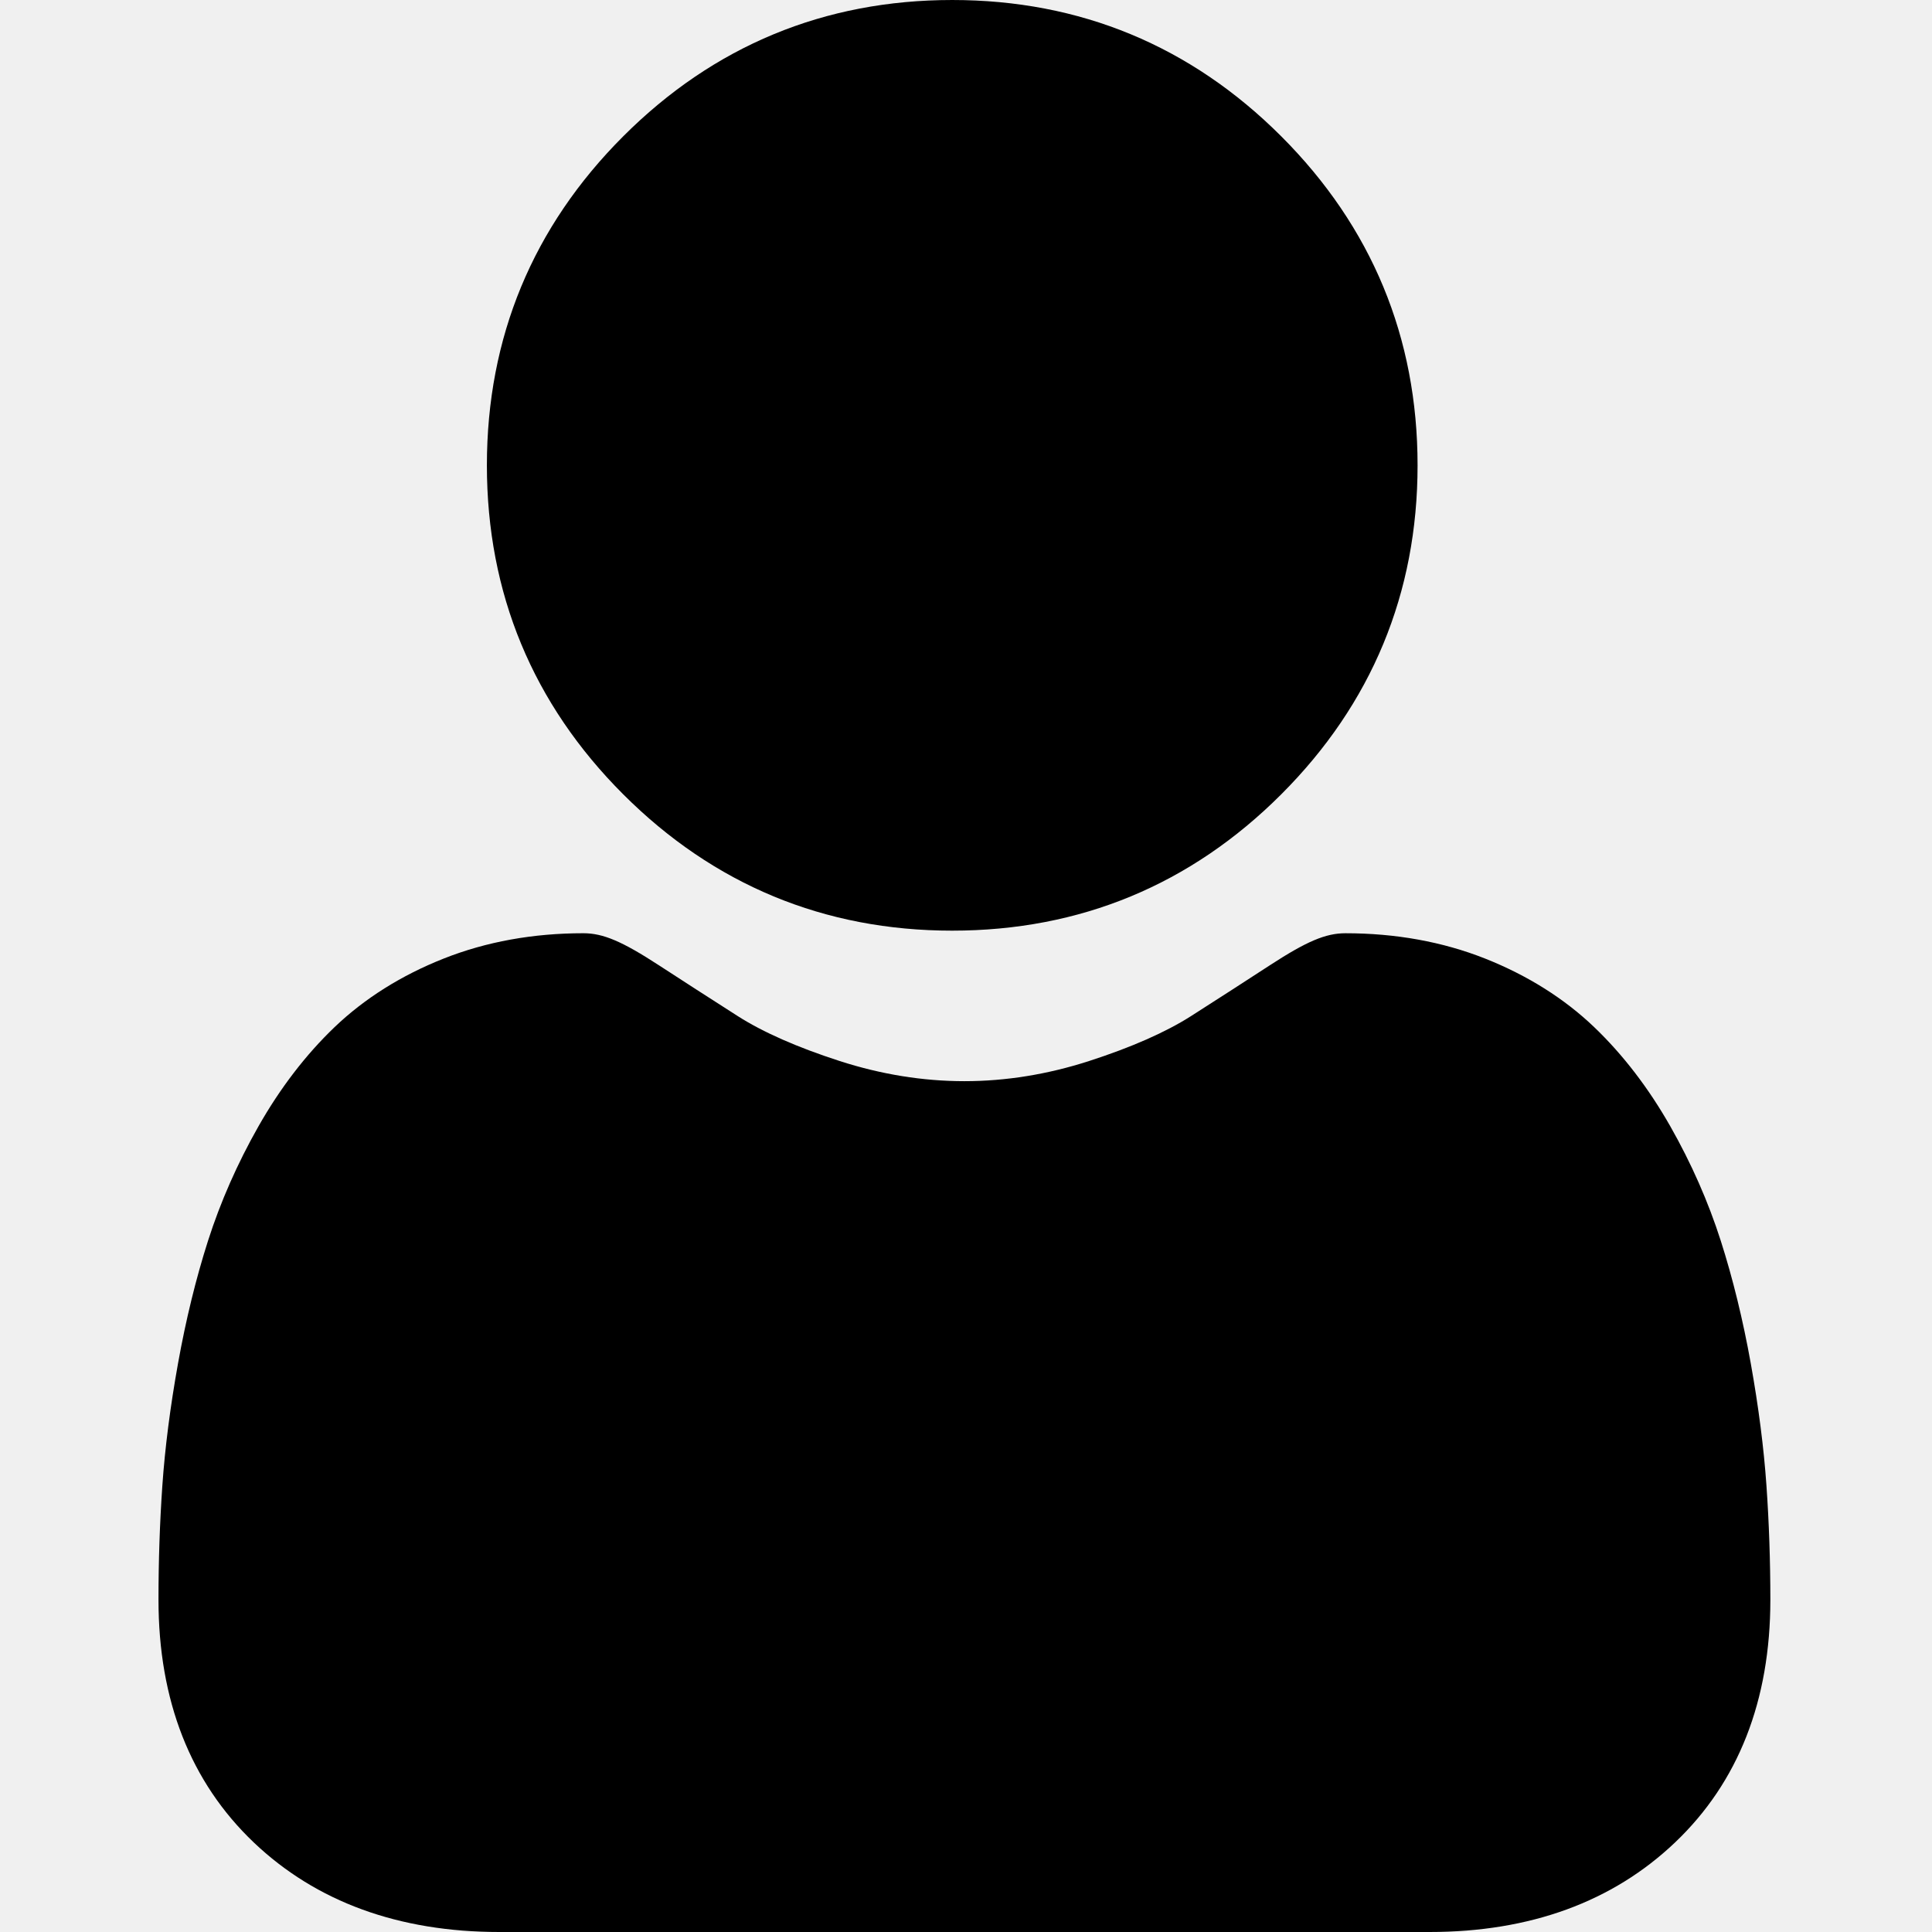
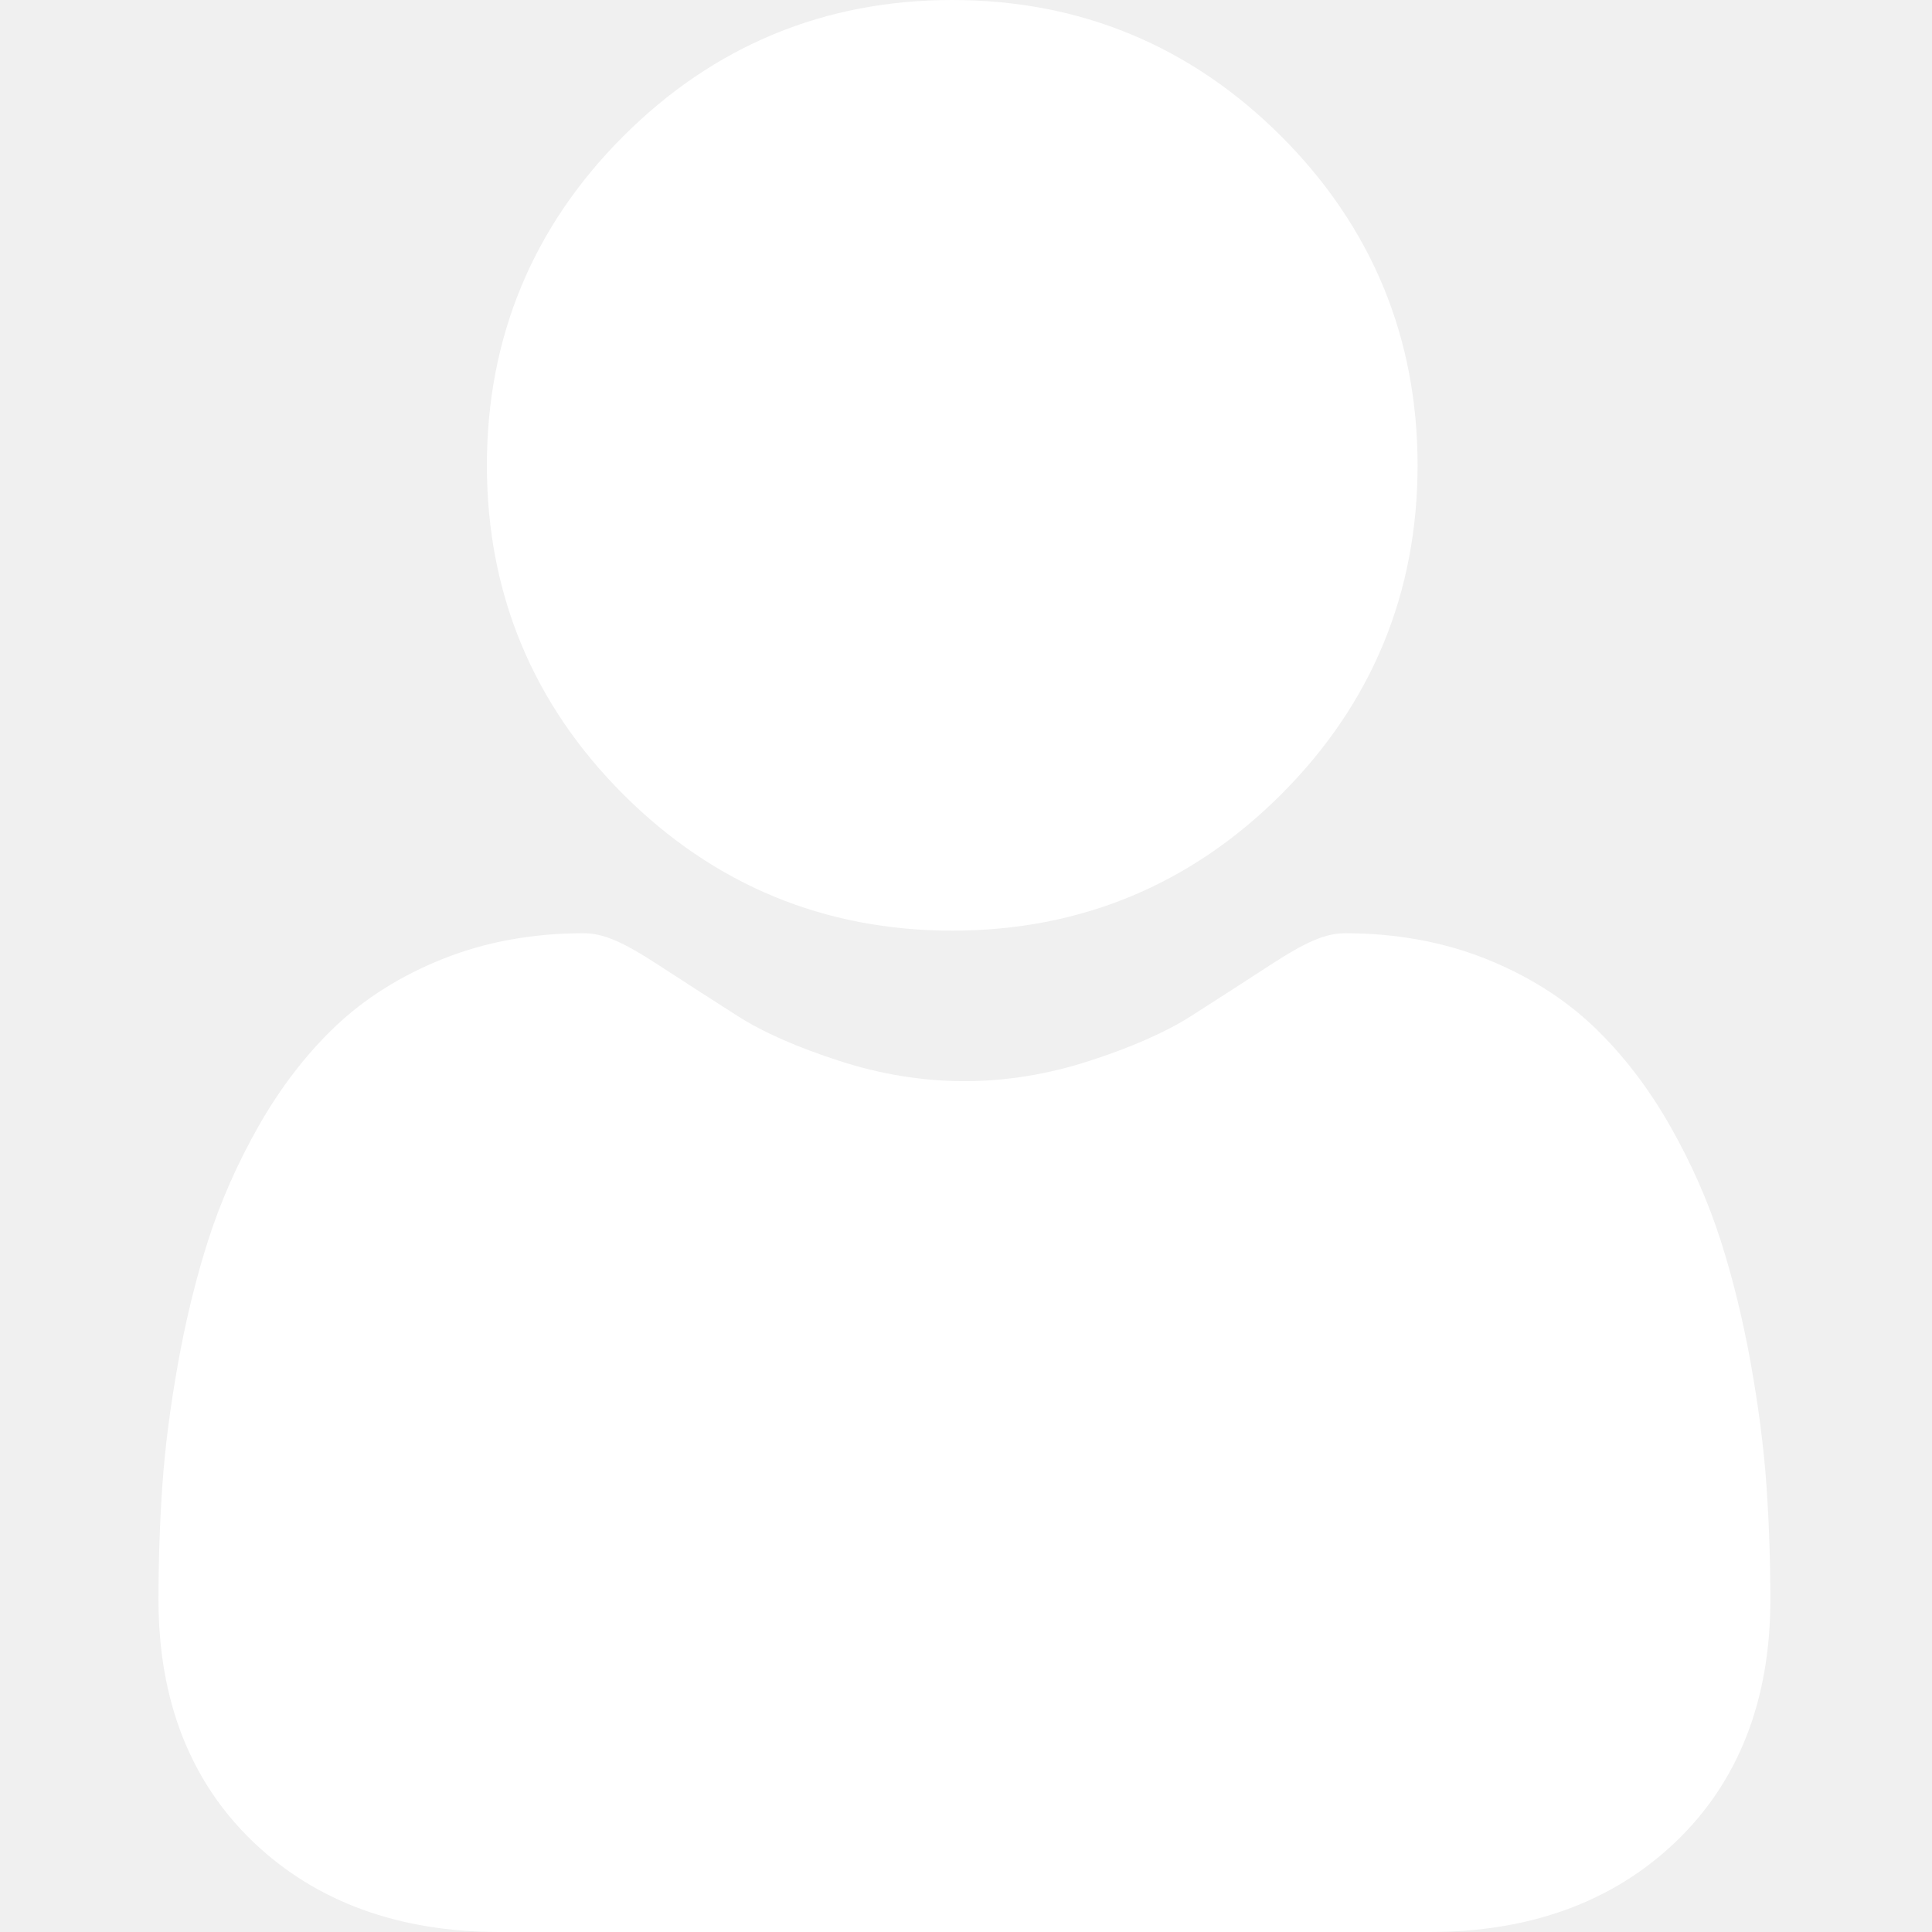
<svg xmlns="http://www.w3.org/2000/svg" viewBox="-42 0 512 512.002">
-   <path d="m210.352 246.633c33.883 0 63.223-12.152 87.195-36.129 23.973-23.973 36.125-53.305 36.125-87.191 0-33.875-12.152-63.211-36.129-87.191-23.977-23.969-53.312-36.121-87.191-36.121-33.887 0-63.219 12.152-87.191 36.125s-36.129 53.309-36.129 87.188c0 33.887 12.156 63.223 36.133 87.195 23.977 23.969 53.312 36.125 87.188 36.125zm0 0" />
-   <path d="m426.129 393.703c-.691-9.977-2.09-20.859-4.148-32.352-2.078-11.578-4.754-22.523-7.957-32.527-3.309-10.34-7.809-20.551-13.371-30.336-5.773-10.156-12.555-19-20.164-26.277-7.957-7.613-17.699-13.734-28.965-18.199-11.227-4.441-23.668-6.691-36.977-6.691-5.227 0-10.281 2.145-20.043 8.5-6.008 3.918-13.035 8.449-20.879 13.461-6.707 4.273-15.793 8.277-27.016 11.902-10.949 3.543-22.066 5.34-33.039 5.34-10.973 0-22.086-1.797-33.047-5.34-11.211-3.621-20.297-7.625-26.996-11.898-7.77-4.965-14.801-9.496-20.898-13.469-9.75-6.355-14.809-8.5-20.035-8.5-13.312 0-25.75 2.254-36.973 6.699-11.258 4.457-21.004 10.578-28.969 18.199-7.605 7.281-14.391 16.121-20.156 26.273-5.559 9.785-10.059 19.992-13.371 30.34-3.199 10.004-5.875 20.945-7.953 32.523-2.059 11.477-3.457 22.363-4.148 32.363-.68 9.797-1.023 19.965-1.023 30.234 0 26.727 8.496 48.363 25.25 64.32 16.547 15.746 38.441 23.734 65.066 23.734h246.531c26.625 0 48.512-7.984 65.062-23.734 16.758-15.945 25.254-37.586 25.254-64.324-.004-10.316-.352-20.492-1.035-30.242zm0 0" />
+   <path style="fill: white" d="m210.352 246.633c33.883 0 63.223-12.152 87.195-36.129 23.973-23.973 36.125-53.305 36.125-87.191 0-33.875-12.152-63.211-36.129-87.191-23.977-23.969-53.312-36.121-87.191-36.121-33.887 0-63.219 12.152-87.191 36.125s-36.129 53.309-36.129 87.188c0 33.887 12.156 63.223 36.133 87.195 23.977 23.969 53.312 36.125 87.188 36.125zm0 0" />
+   <path style="fill: white" d="m426.129 393.703c-.691-9.977-2.09-20.859-4.148-32.352-2.078-11.578-4.754-22.523-7.957-32.527-3.309-10.34-7.809-20.551-13.371-30.336-5.773-10.156-12.555-19-20.164-26.277-7.957-7.613-17.699-13.734-28.965-18.199-11.227-4.441-23.668-6.691-36.977-6.691-5.227 0-10.281 2.145-20.043 8.5-6.008 3.918-13.035 8.449-20.879 13.461-6.707 4.273-15.793 8.277-27.016 11.902-10.949 3.543-22.066 5.34-33.039 5.34-10.973 0-22.086-1.797-33.047-5.34-11.211-3.621-20.297-7.625-26.996-11.898-7.77-4.965-14.801-9.496-20.898-13.469-9.75-6.355-14.809-8.5-20.035-8.5-13.312 0-25.75 2.254-36.973 6.699-11.258 4.457-21.004 10.578-28.969 18.199-7.605 7.281-14.391 16.121-20.156 26.273-5.559 9.785-10.059 19.992-13.371 30.34-3.199 10.004-5.875 20.945-7.953 32.523-2.059 11.477-3.457 22.363-4.148 32.363-.68 9.797-1.023 19.965-1.023 30.234 0 26.727 8.496 48.363 25.25 64.32 16.547 15.746 38.441 23.734 65.066 23.734h246.531c26.625 0 48.512-7.984 65.062-23.734 16.758-15.945 25.254-37.586 25.254-64.324-.004-10.316-.352-20.492-1.035-30.242zm0 0" />
</svg>
